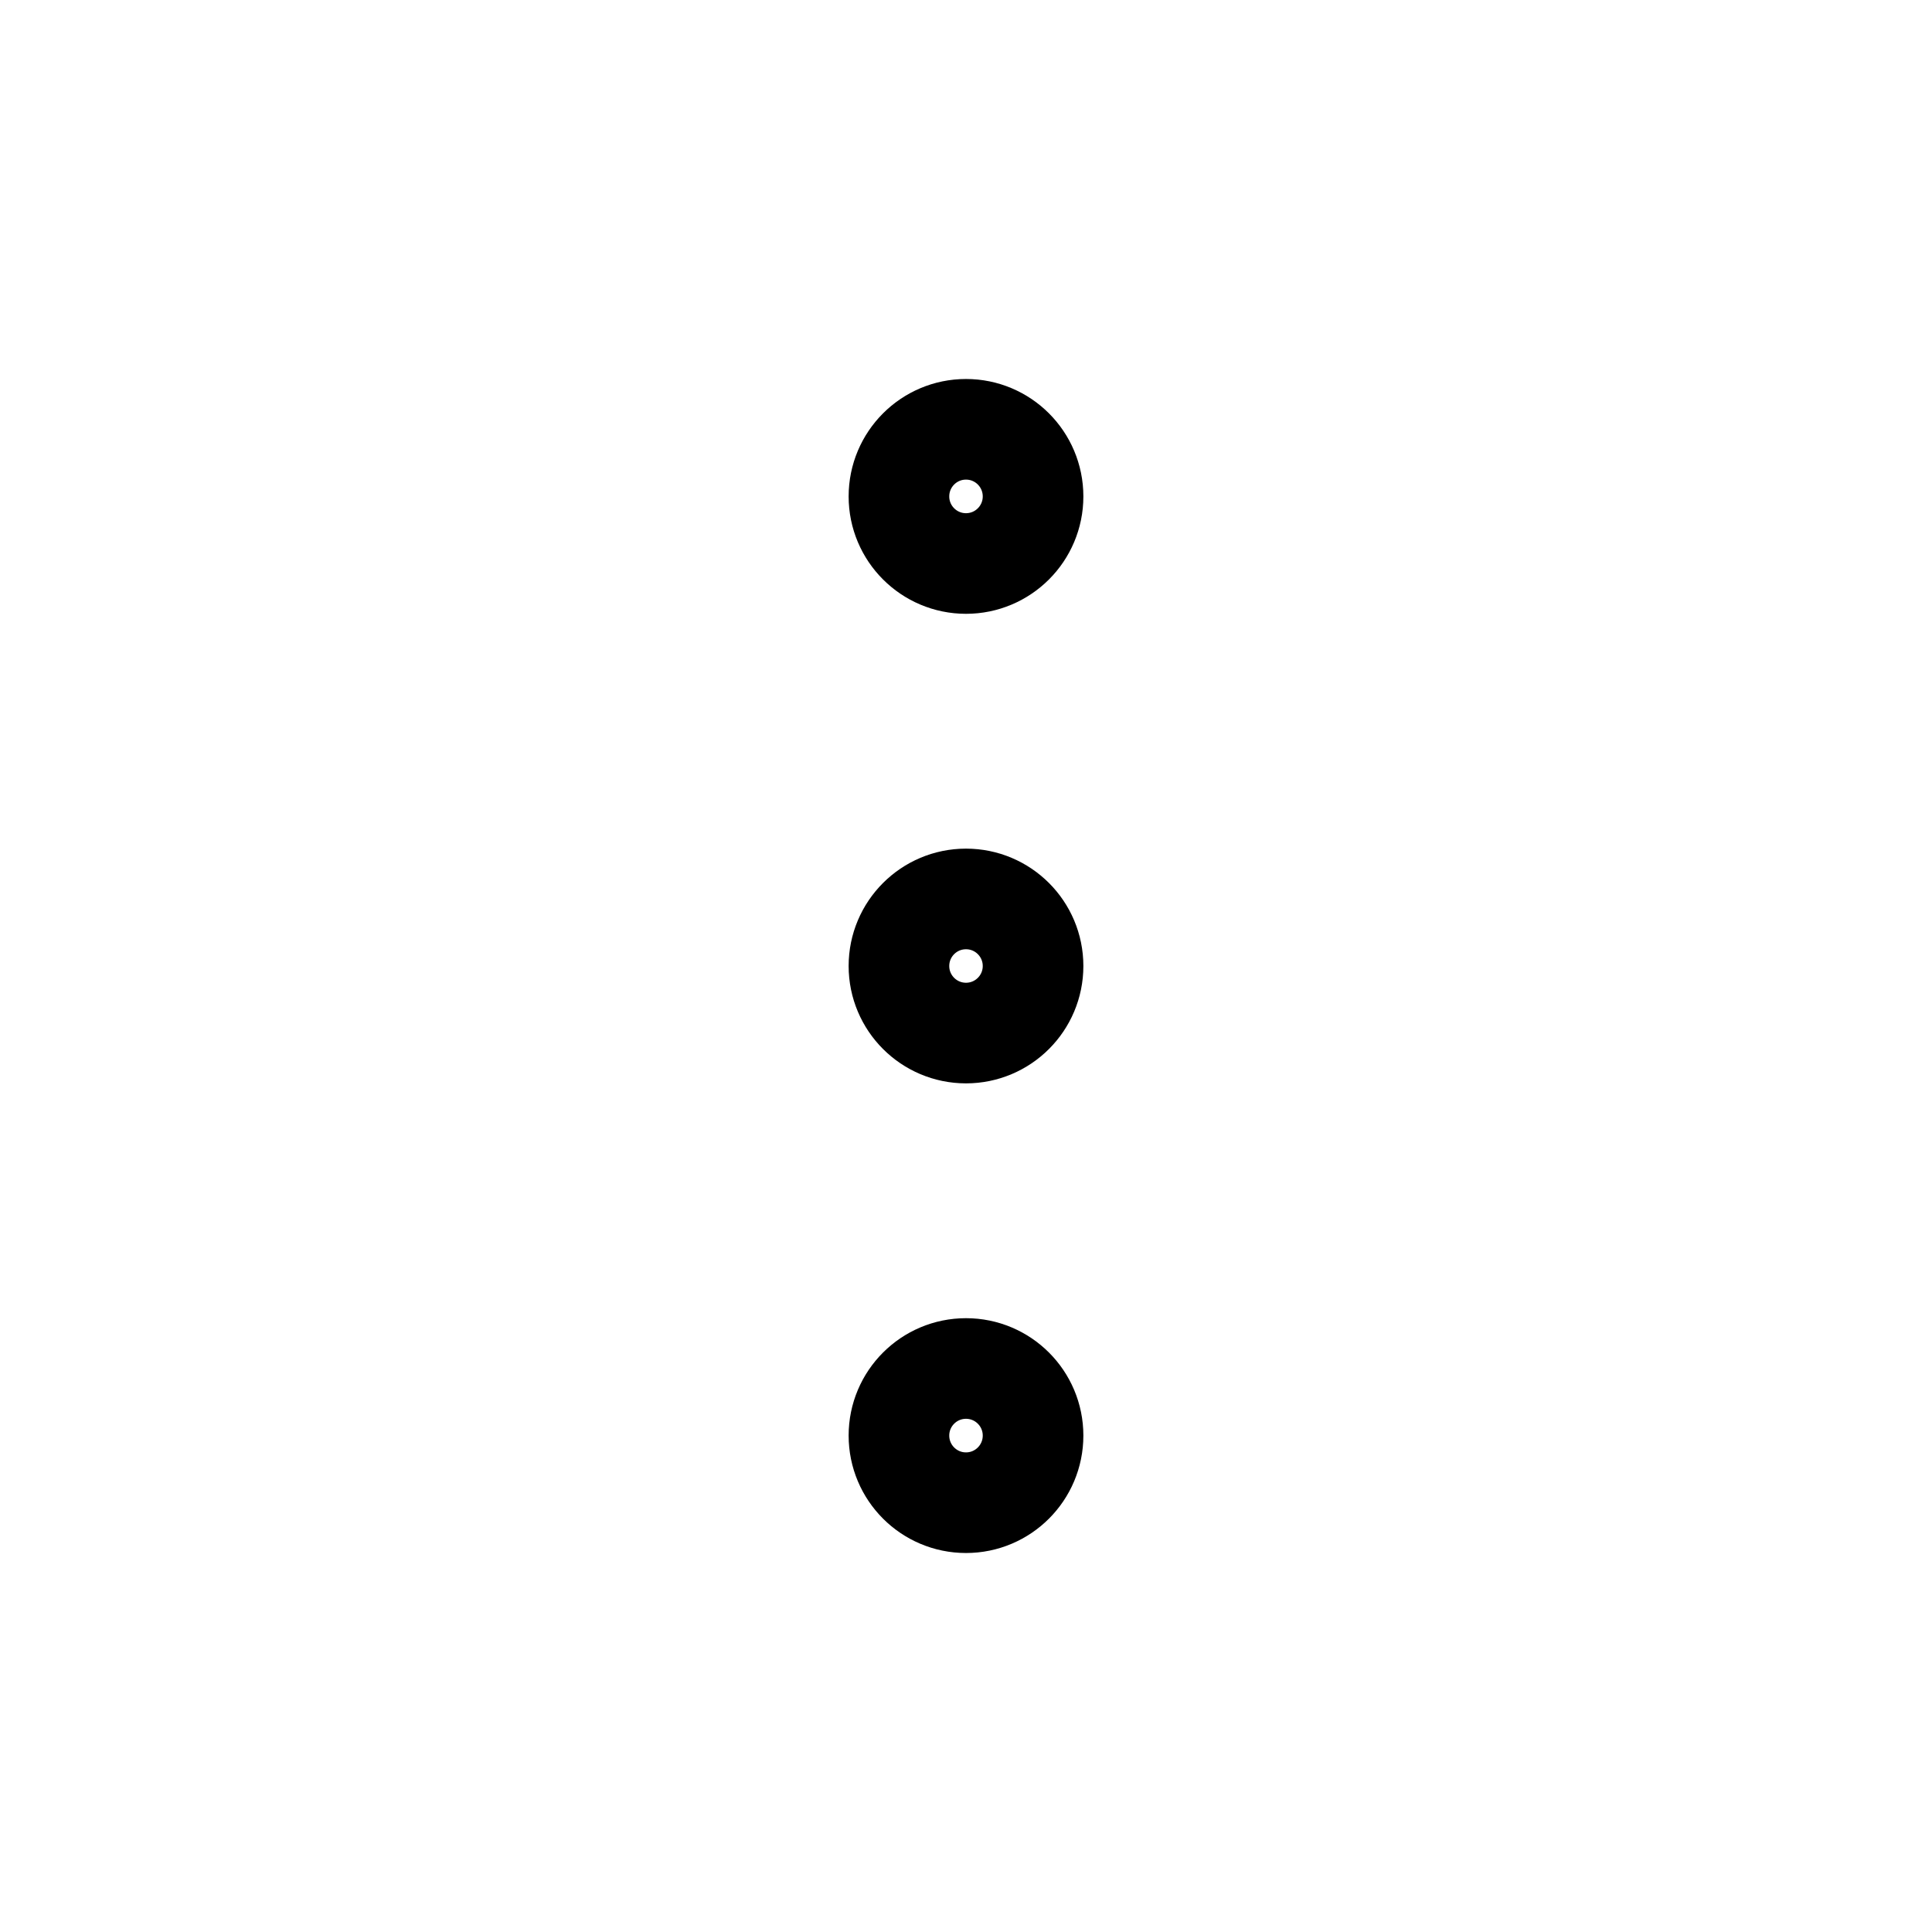
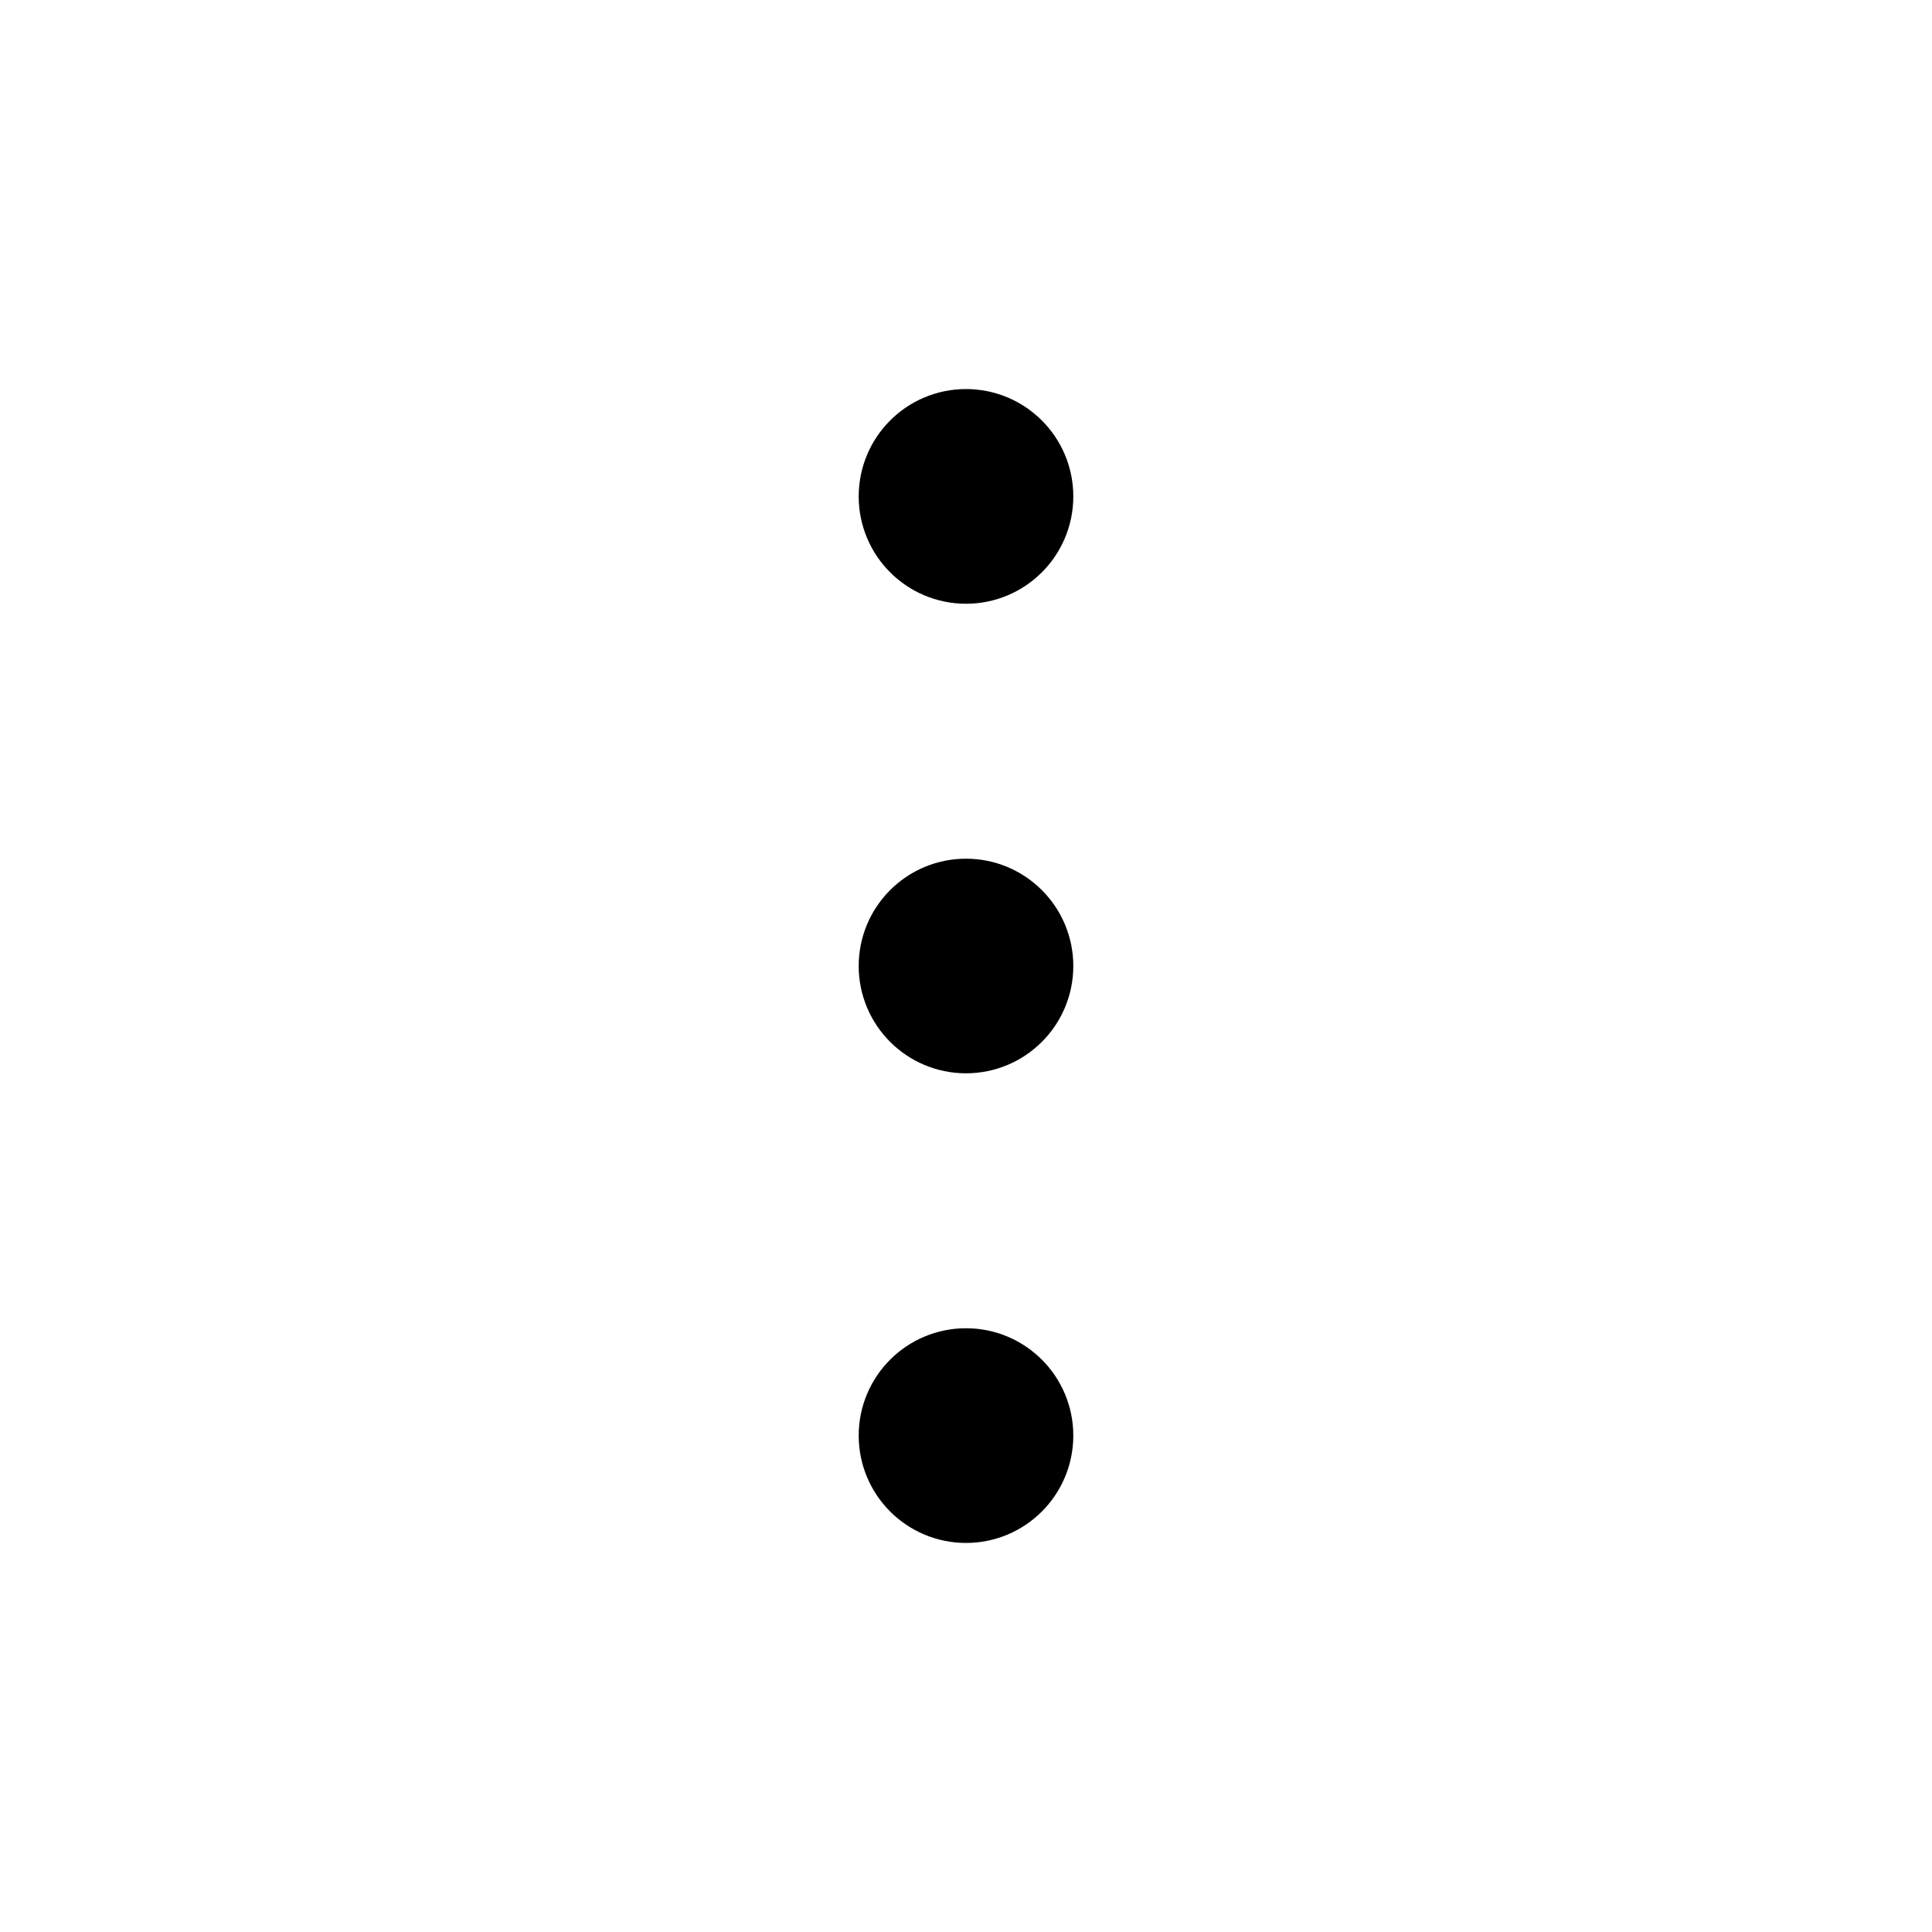
- <svg xmlns="http://www.w3.org/2000/svg" width="24" height="24" viewBox="0 0 24 24" fill="none">
-   <path d="M12 12.833C12.46 12.833 12.833 12.46 12.833 12C12.833 11.54 12.46 11.167 12 11.167C11.54 11.167 11.167 11.54 11.167 12C11.167 12.46 11.54 12.833 12 12.833Z" stroke="black" stroke-width="1.25" stroke-linecap="round" stroke-linejoin="round" />
-   <path d="M12 7C12.46 7 12.833 6.627 12.833 6.167C12.833 5.706 12.46 5.333 12 5.333C11.54 5.333 11.167 5.706 11.167 6.167C11.167 6.627 11.54 7 12 7Z" stroke="black" stroke-width="1.25" stroke-linecap="round" stroke-linejoin="round" />
-   <path d="M12 18.667C12.46 18.667 12.833 18.294 12.833 17.833C12.833 17.373 12.46 17 12 17C11.54 17 11.167 17.373 11.167 17.833C11.167 18.294 11.54 18.667 12 18.667Z" stroke="black" stroke-width="1.25" stroke-linecap="round" stroke-linejoin="round" />
+ <svg xmlns="http://www.w3.org/2000/svg" viewBox="0 0 24 24">
+   <path fill="currentColor" stroke="currentColor" stroke-linecap="round" stroke-linejoin="round" d="M12 12.833C12.46 12.833 12.833 12.46 12.833 12C12.833 11.54 12.46 11.167 12 11.167C11.54 11.167 11.167 11.54 11.167 12C11.167 12.46 11.54 12.833 12 12.833Z" />
+   <path fill="currentColor" stroke="currentColor" stroke-linecap="round" stroke-linejoin="round" d="M12 7C12.46 7 12.833 6.627 12.833 6.167C12.833 5.706 12.46 5.333 12 5.333C11.54 5.333 11.167 5.706 11.167 6.167C11.167 6.627 11.54 7 12 7Z" />
+   <path fill="currentColor" stroke="currentColor" stroke-linecap="round" stroke-linejoin="round" d="M12 18.667C12.46 18.667 12.833 18.294 12.833 17.833C12.833 17.373 12.46 17 12 17C11.54 17 11.167 17.373 11.167 17.833C11.167 18.294 11.54 18.667 12 18.667Z" />
</svg>
